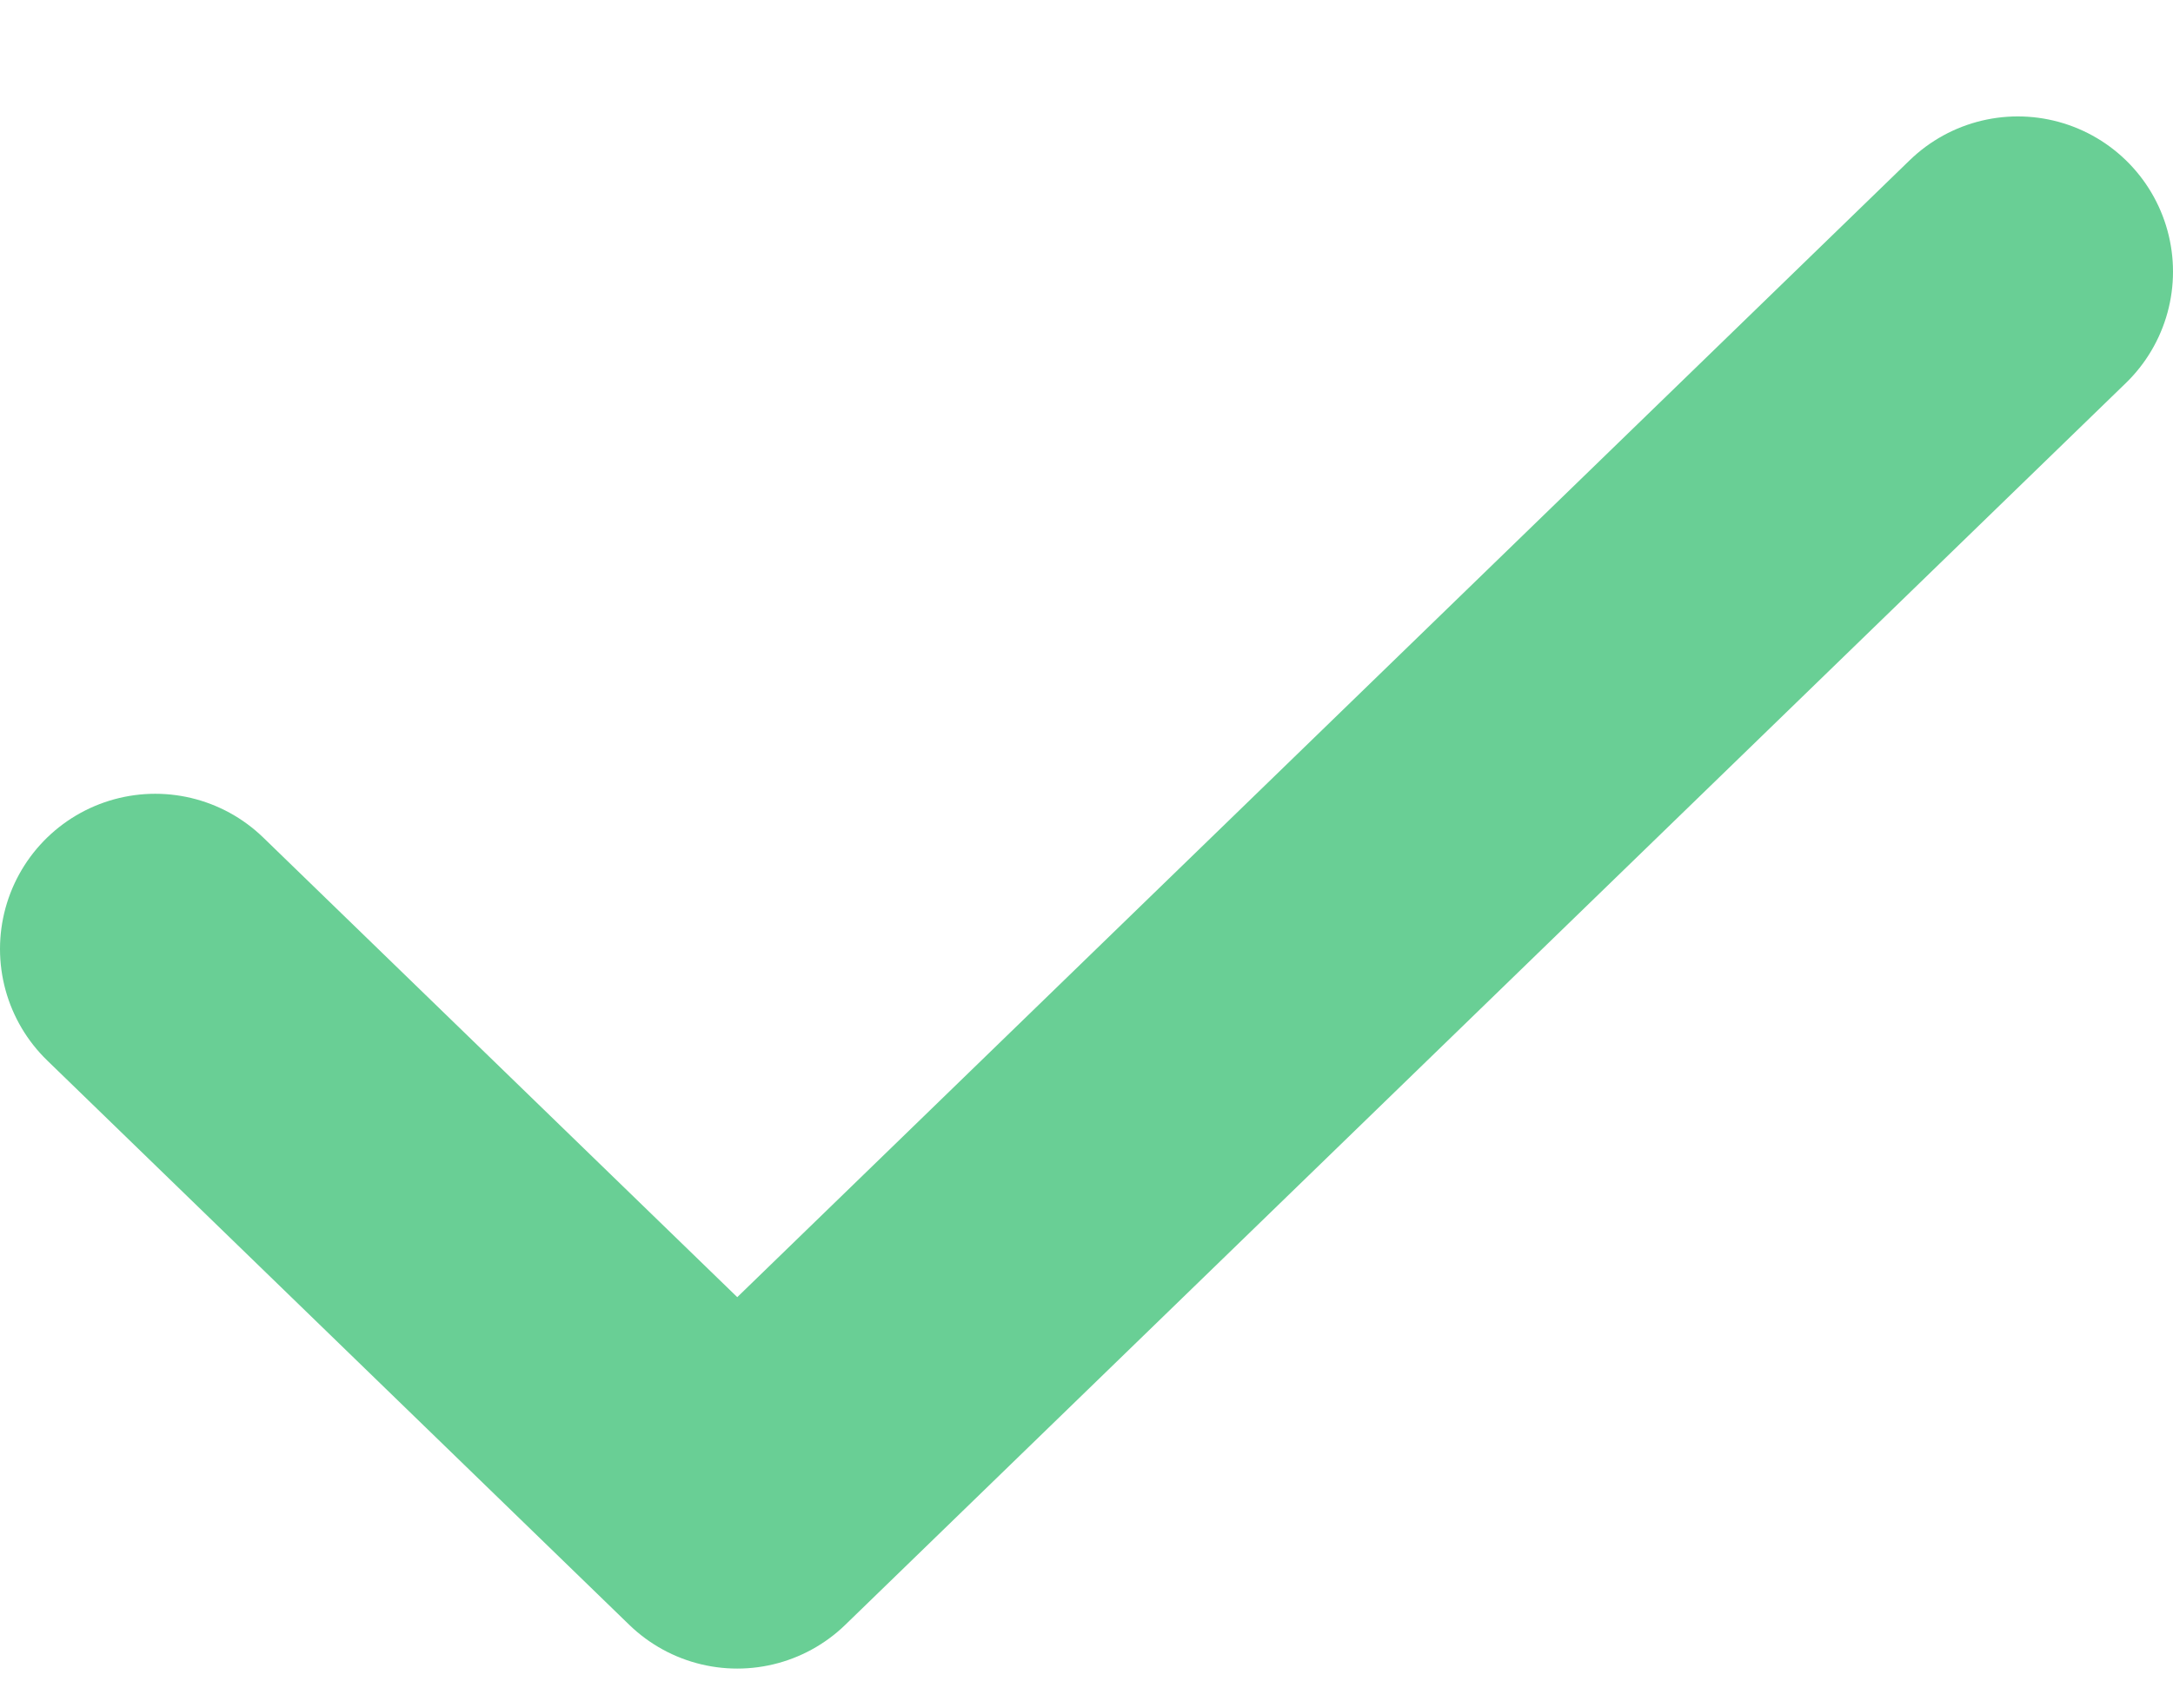
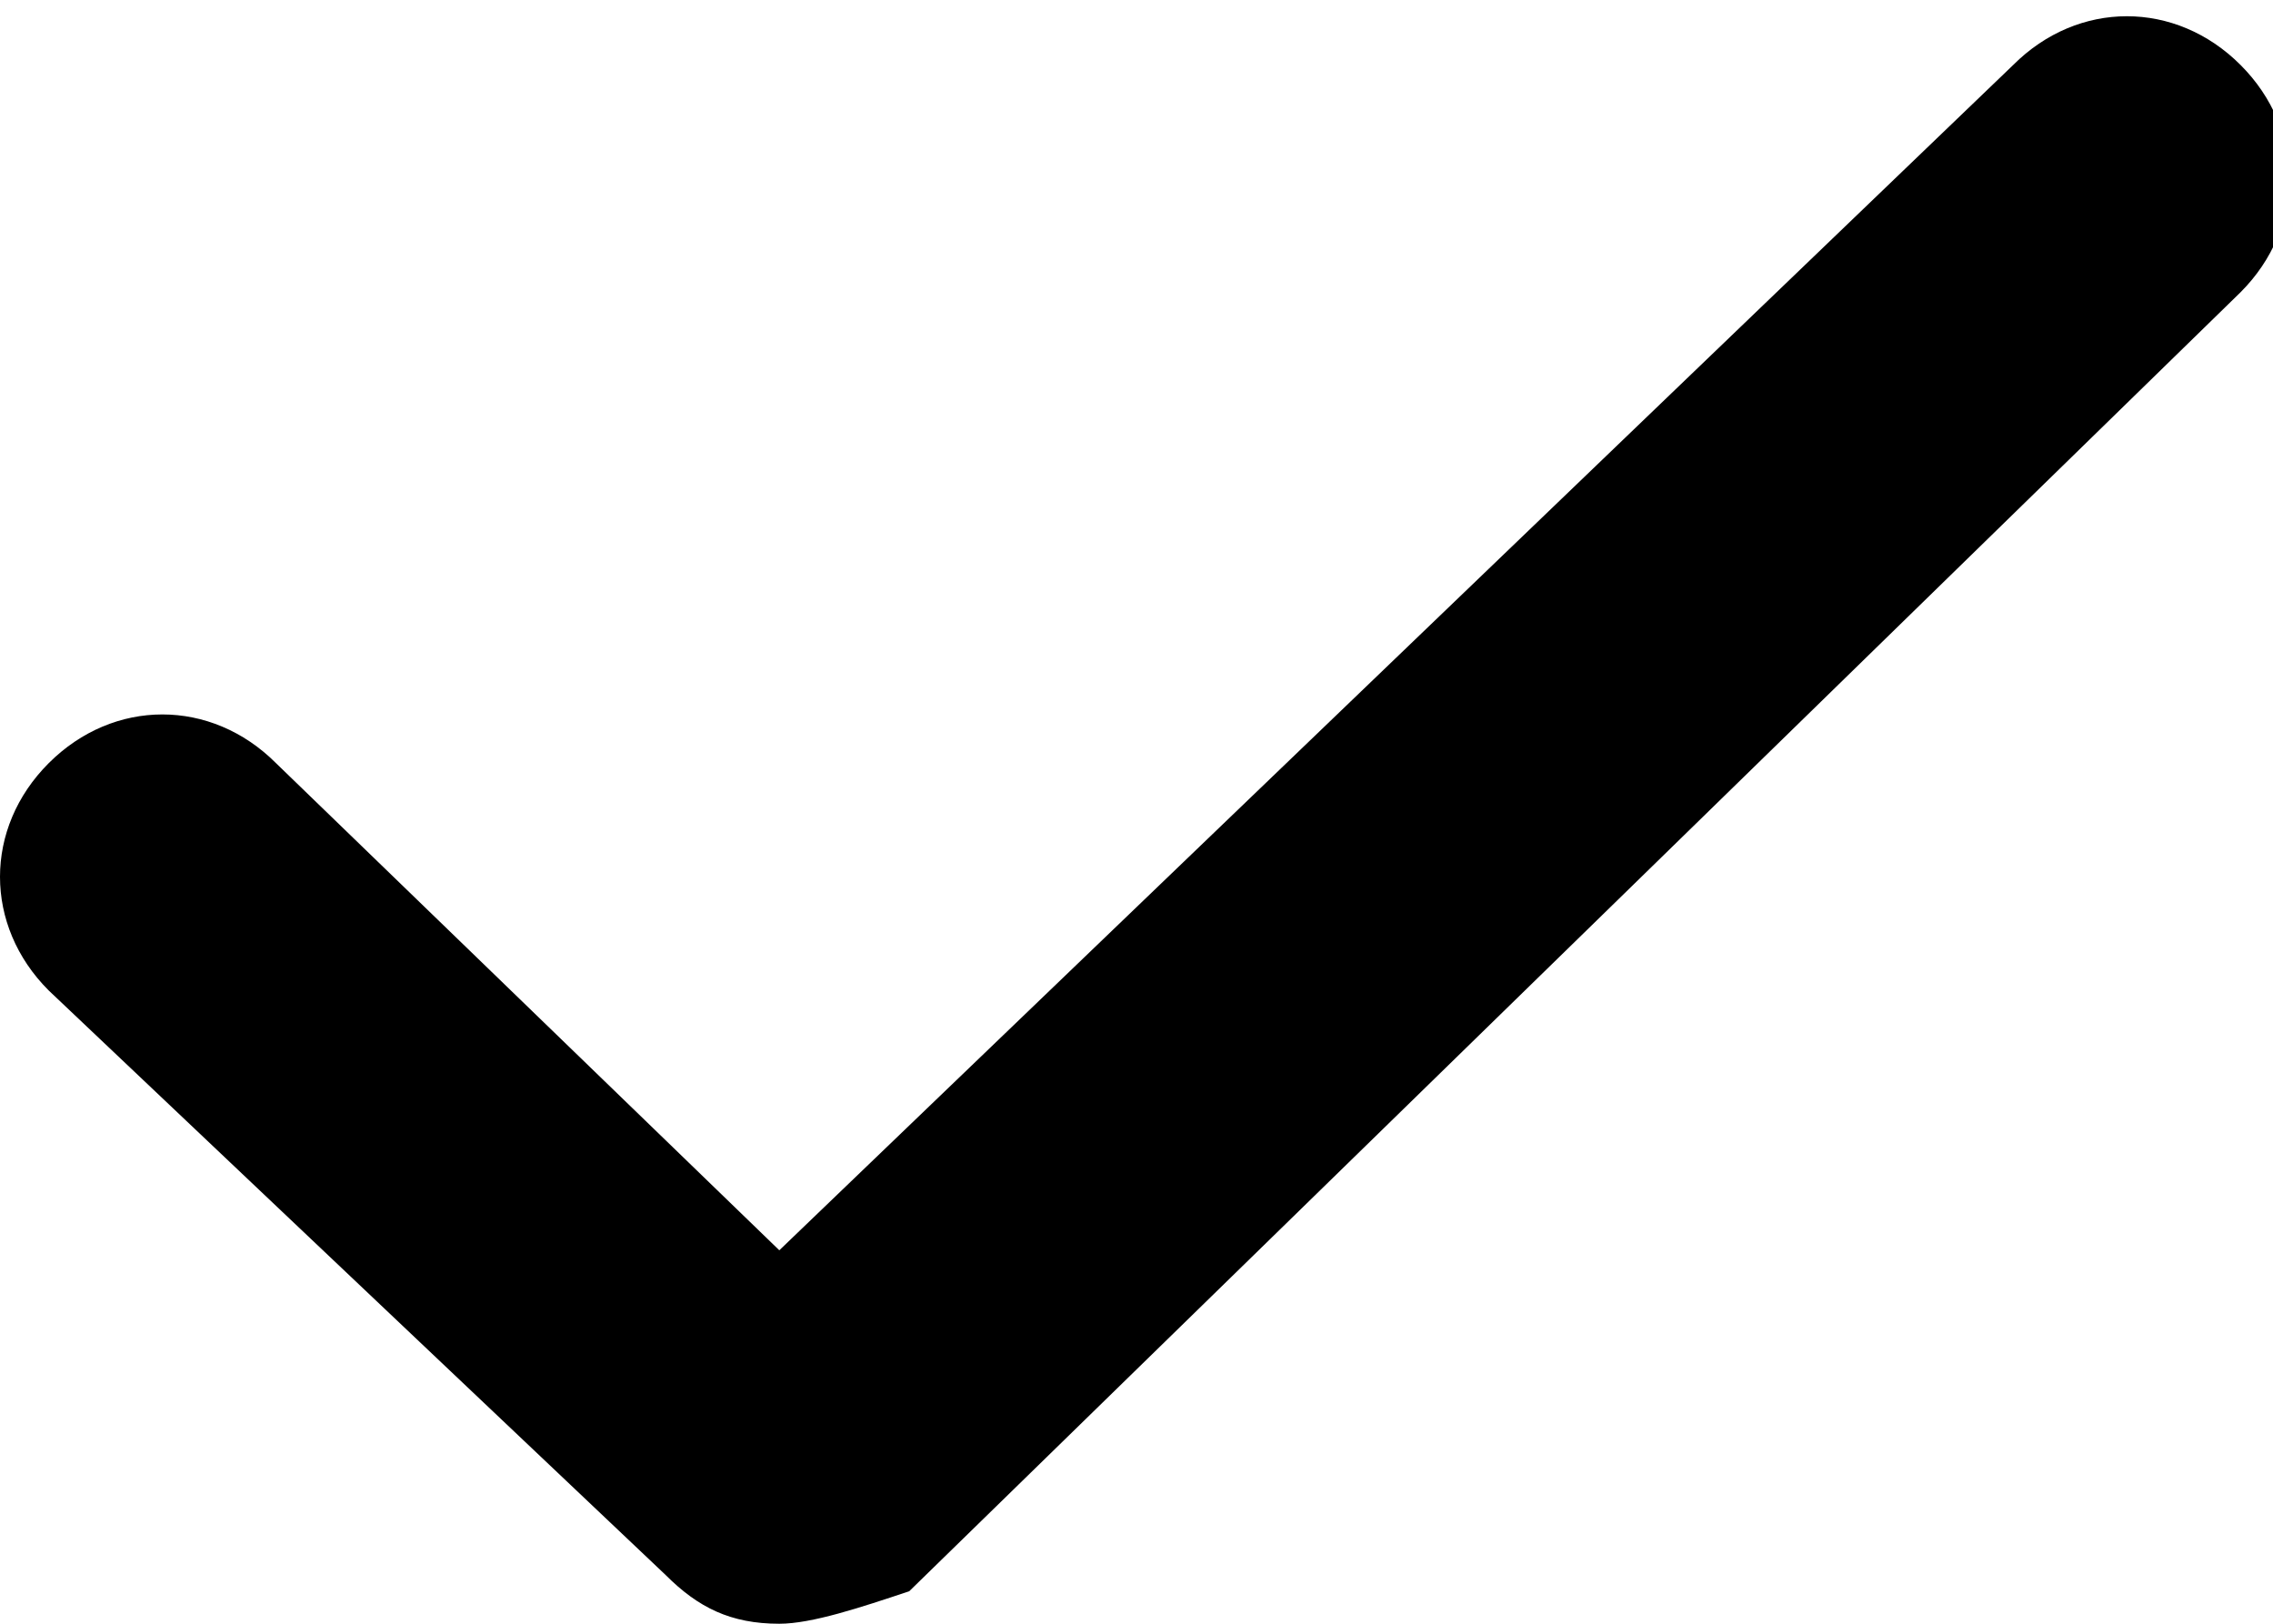
- <svg xmlns="http://www.w3.org/2000/svg" width="14" height="11" viewBox="0 0 14 11" fill="none">
-   <path d="M13 1.75L4.75 9.75L1 6.114" stroke="#69CF95" stroke-width="2" stroke-linecap="round" stroke-linejoin="round" />
+ <svg xmlns="http://www.w3.org/2000/svg" version="1.1" id="Слой_1" x="0px" y="0px" viewBox="0 0 14 10" style="enable-background:new 0 0 14 10;" xml:space="preserve">
+   <g>
+     <path d="M4.8,10c-0.3,0-0.5-0.1-0.7-0.3L0.3,6.1c-0.4-0.4-0.4-1,0-1.4c0.4-0.4,1-0.4,1.4,0l3.1,3l7.6-7.3c0.4-0.4,1-0.4,1.4,0   c0.4,0.4,0.4,1,0,1.4l-8.2,8C5.3,9.9,5,10,4.8,10z" />
+   </g>
</svg>
